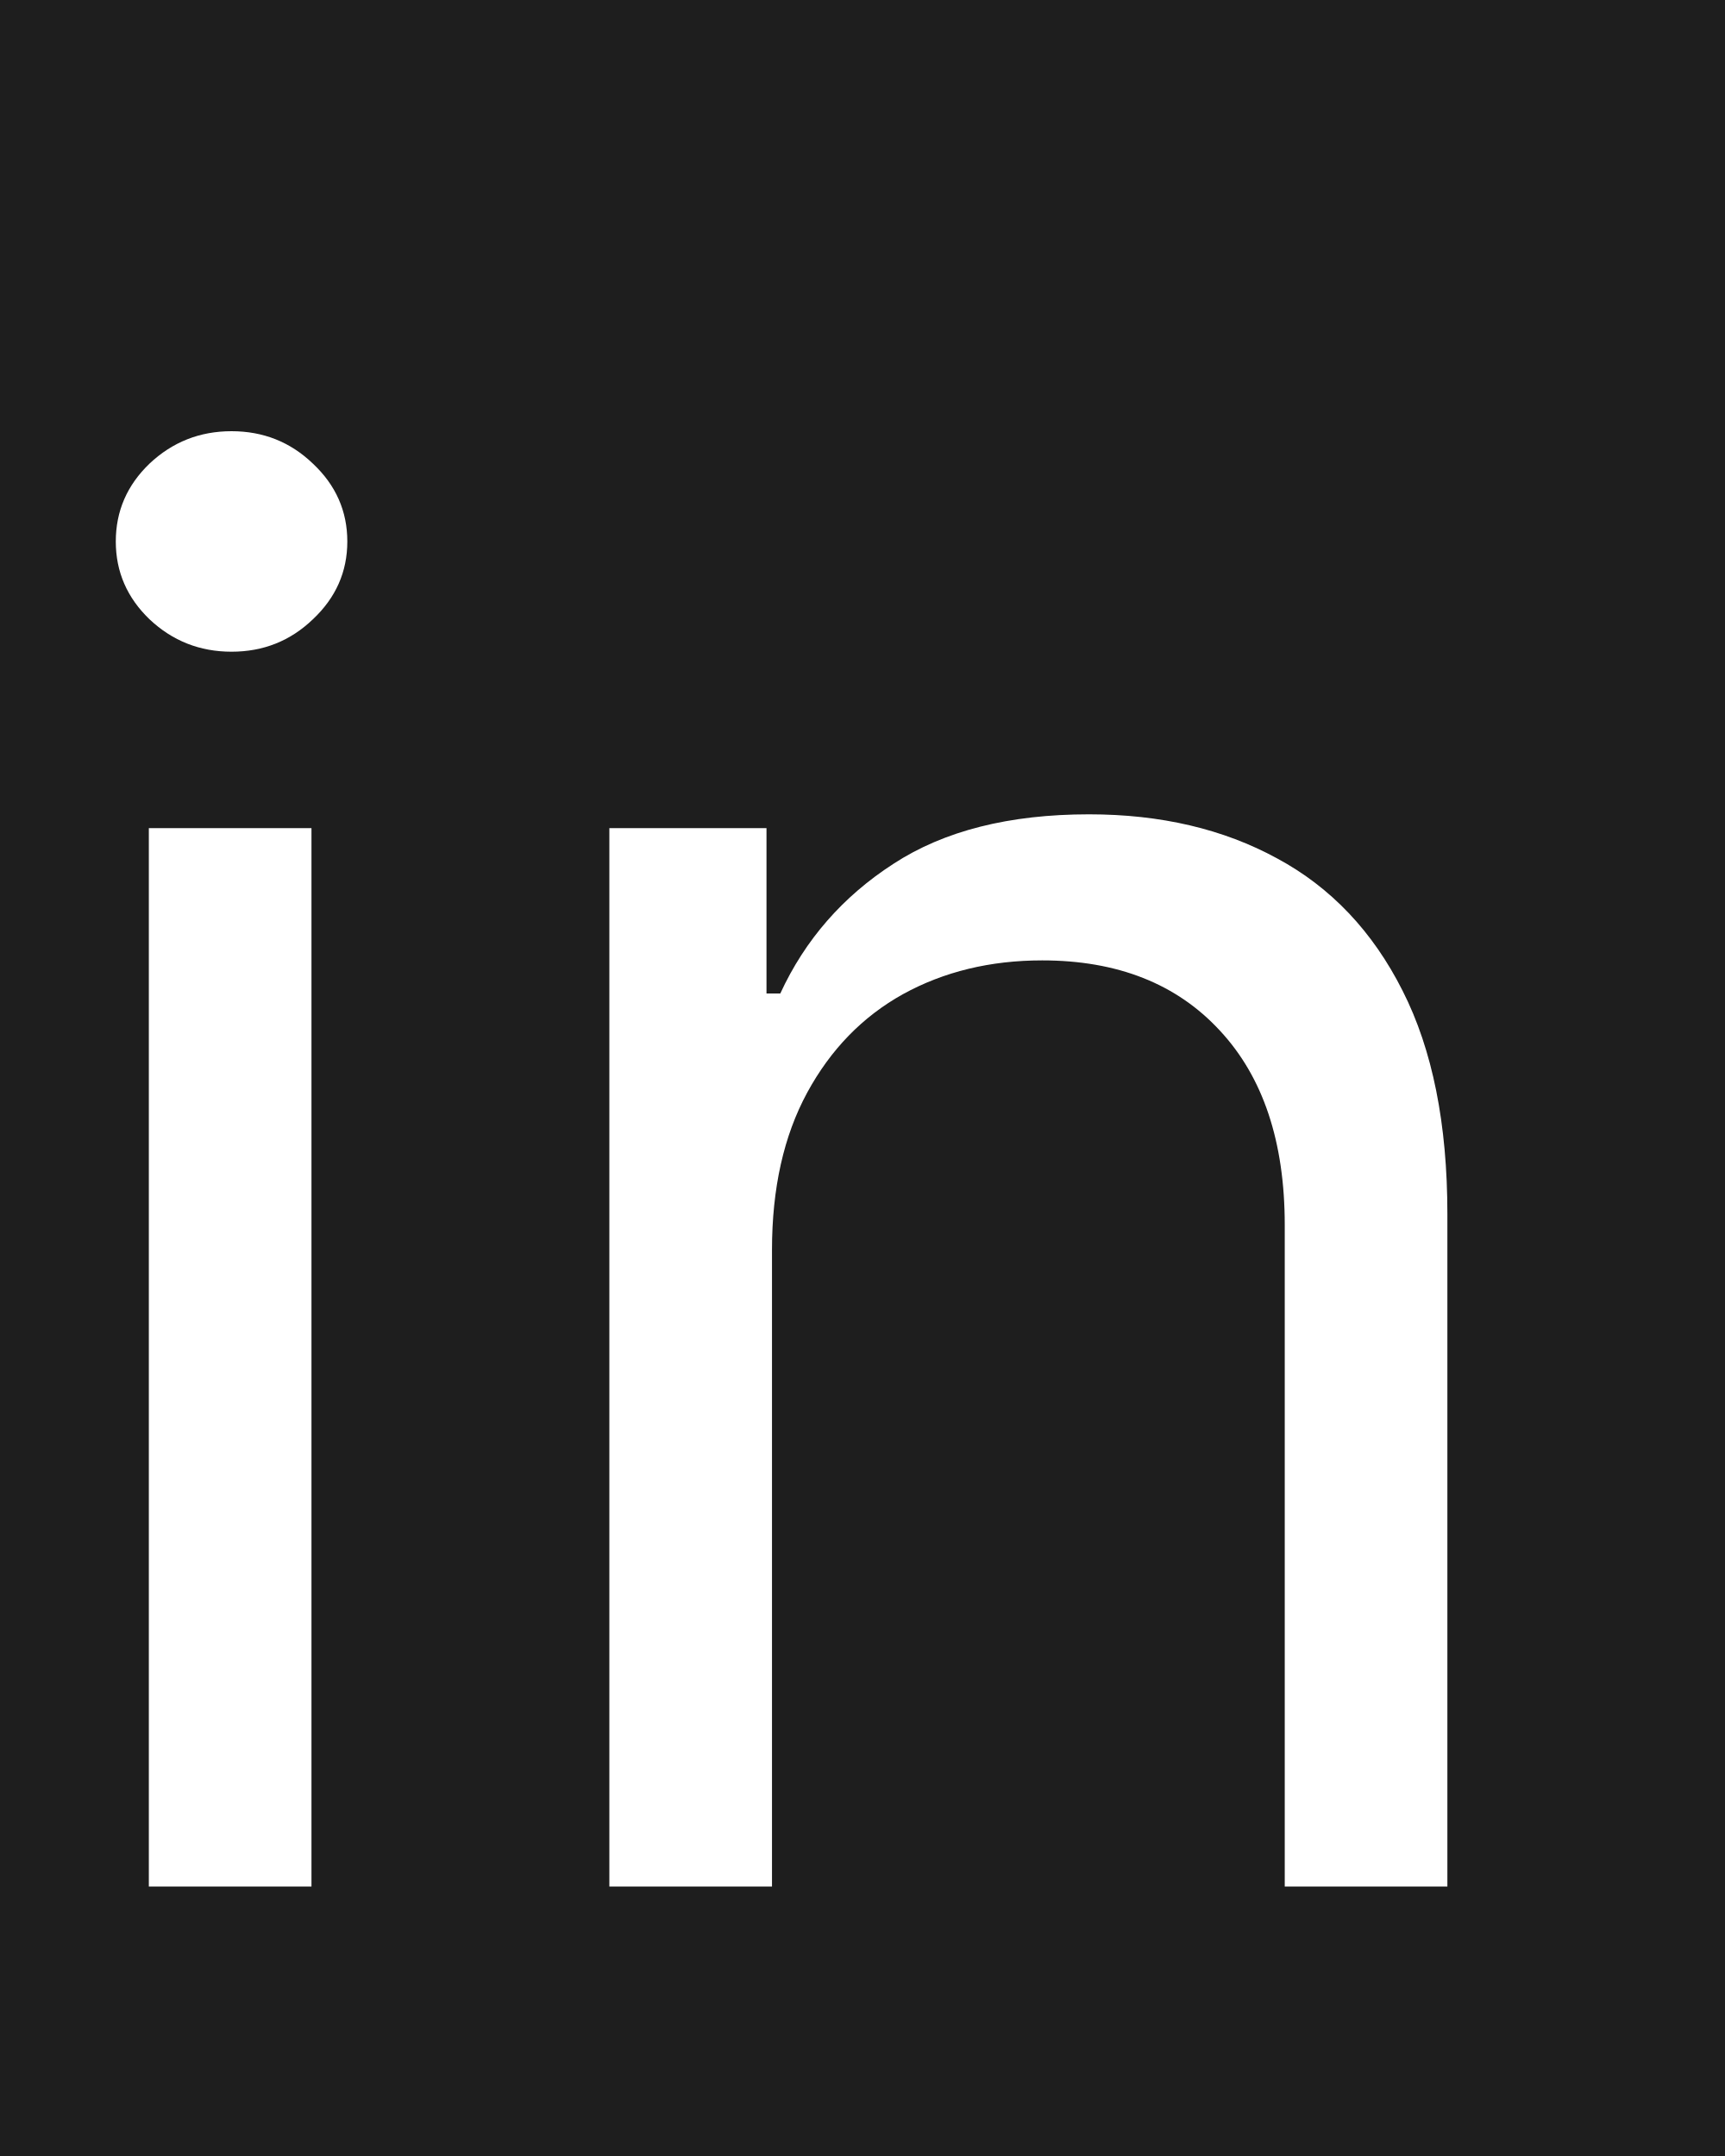
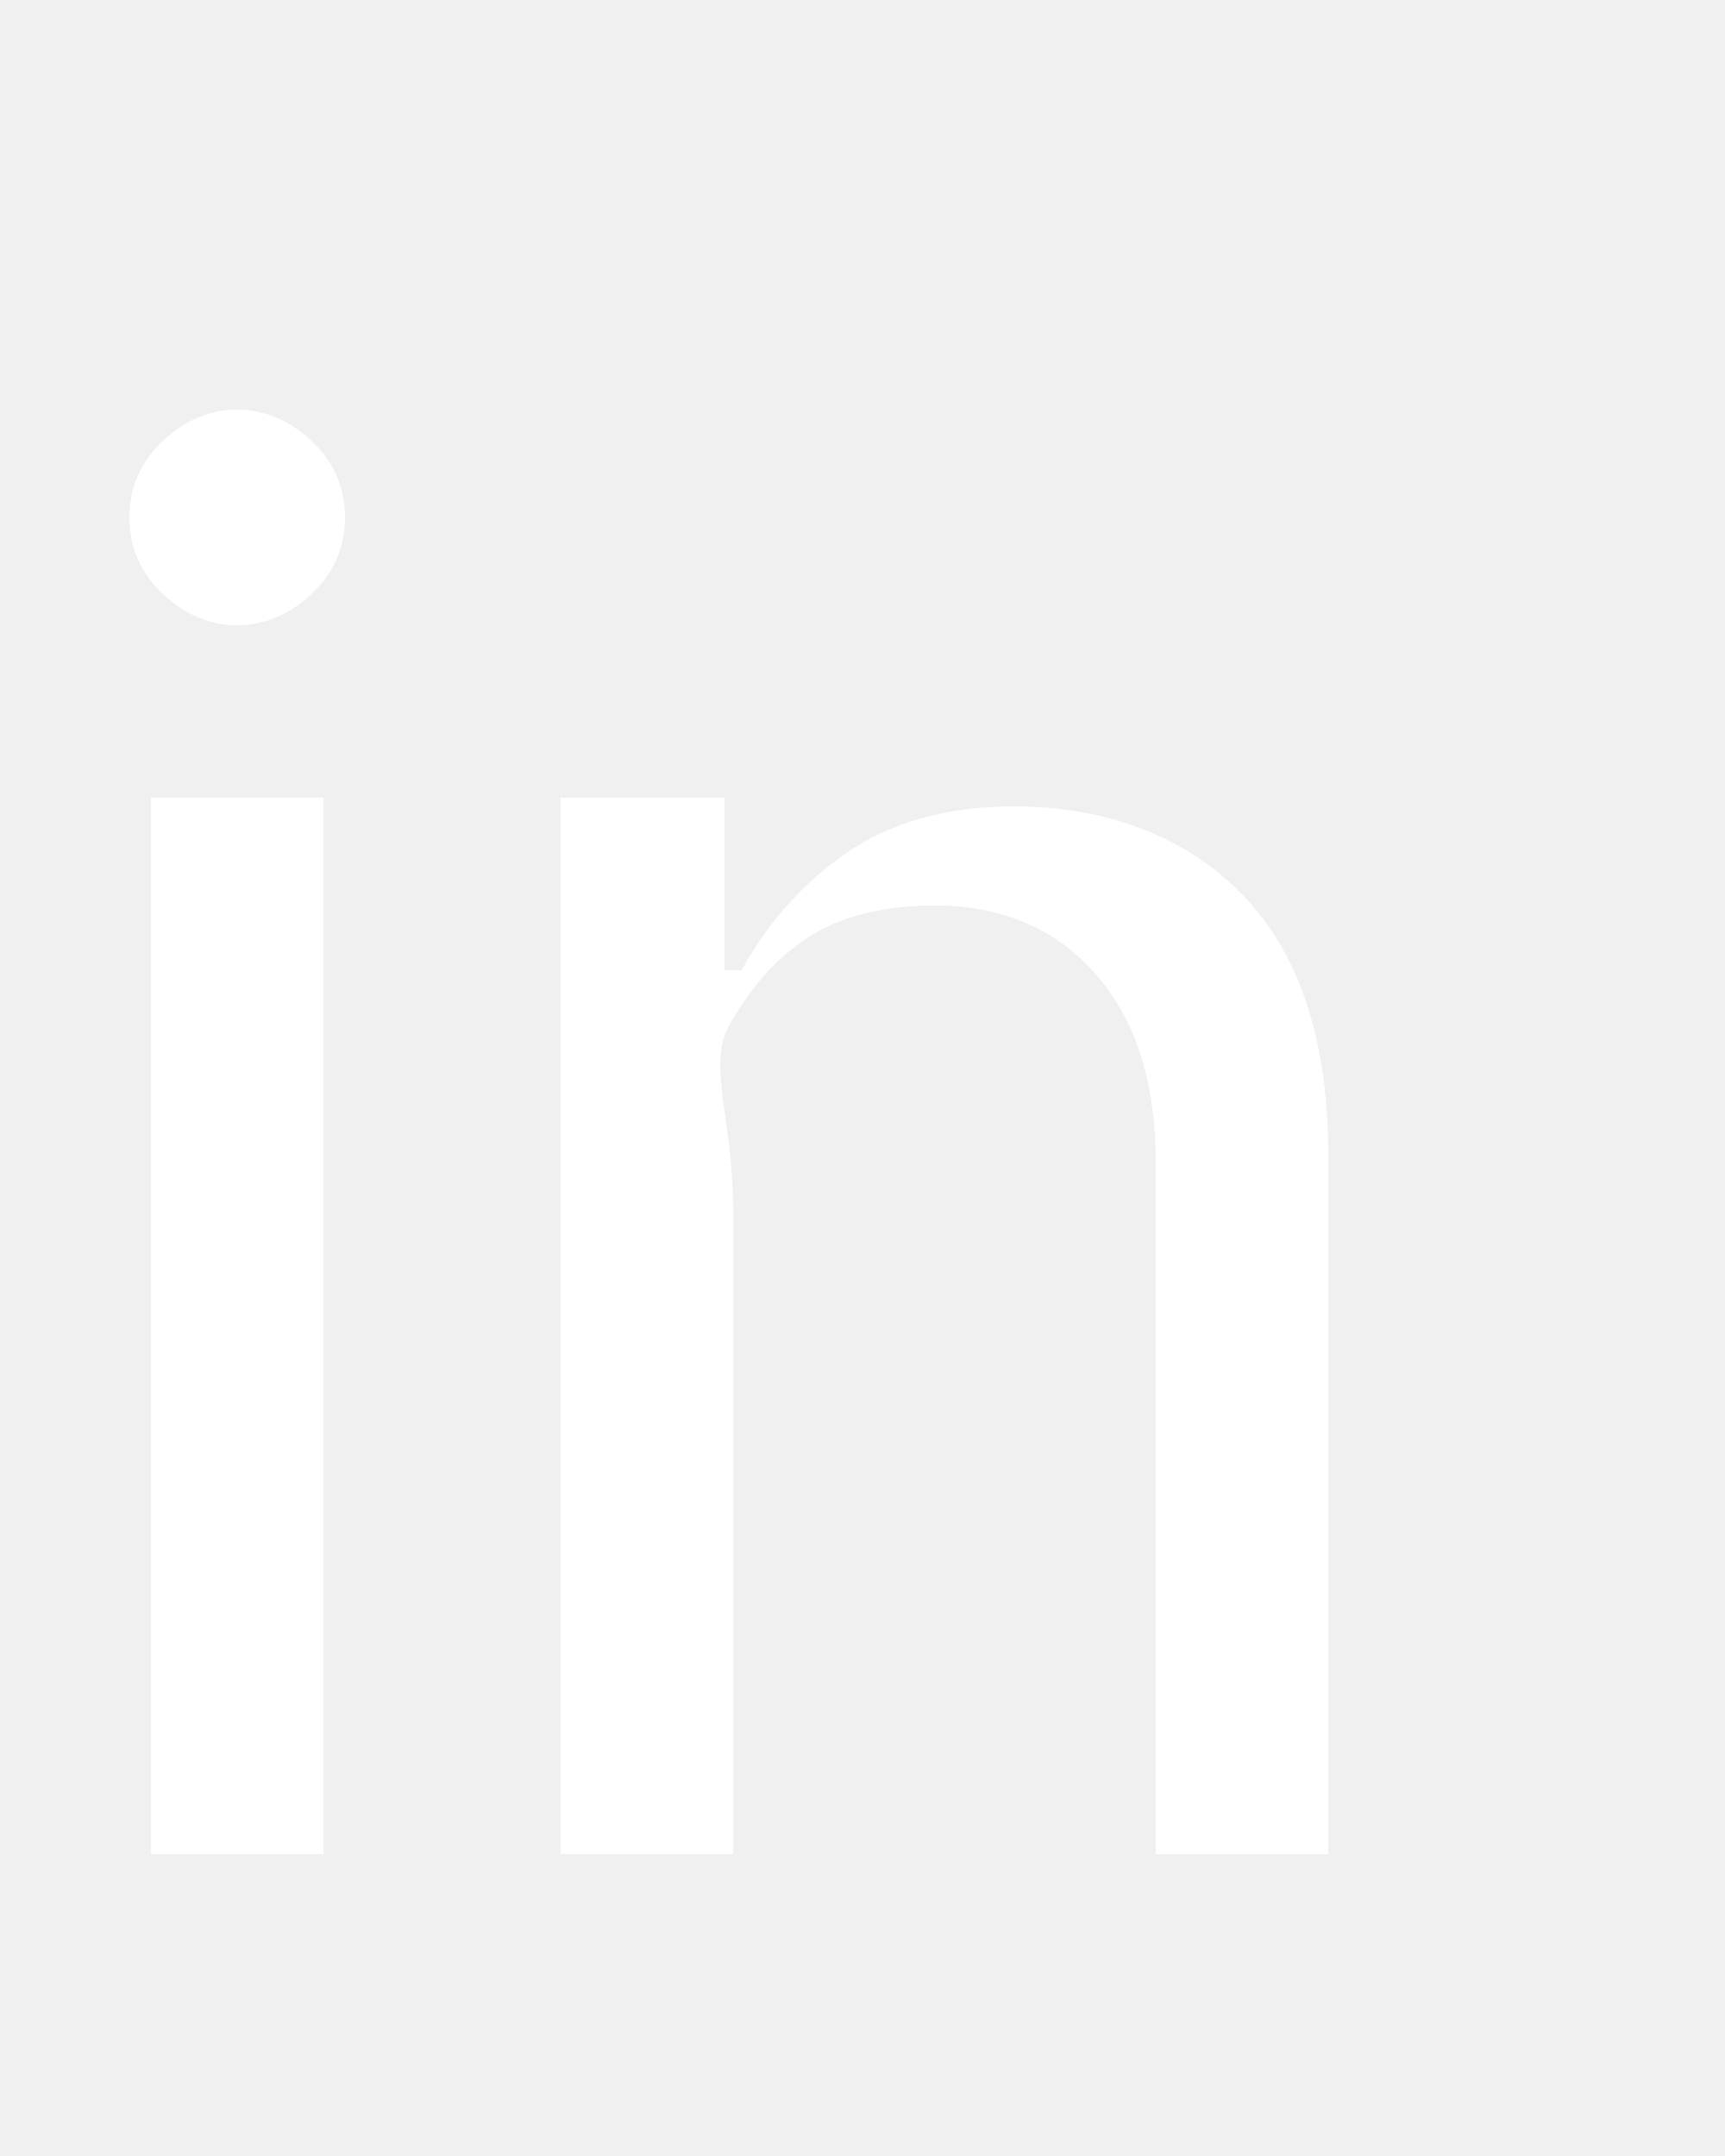
- <svg xmlns="http://www.w3.org/2000/svg" width="32" height="40" viewBox="0 0 32 40" fill="none">
-   <rect width="32" height="40" fill="#1E1E1E" />
-   <path d="M2.761 35V15.364H5.778V35H2.761ZM4.295 12.091C3.707 12.091 3.2 11.891 2.774 11.49C2.357 11.089 2.148 10.608 2.148 10.046C2.148 9.483 2.357 9.001 2.774 8.601C3.2 8.2 3.707 8 4.295 8C4.884 8 5.386 8.2 5.804 8.601C6.23 9.001 6.443 9.483 6.443 10.046C6.443 10.608 6.23 11.089 5.804 11.49C5.386 11.891 4.884 12.091 4.295 12.091ZM14.321 23.188V35H11.304V15.364H14.219V18.432H14.475C14.935 17.435 15.634 16.634 16.571 16.028C17.509 15.415 18.719 15.108 20.202 15.108C21.532 15.108 22.695 15.381 23.692 15.926C24.689 16.463 25.465 17.281 26.019 18.381C26.573 19.472 26.85 20.852 26.85 22.523V35H23.833V22.727C23.833 21.185 23.432 19.983 22.631 19.122C21.83 18.253 20.73 17.818 19.333 17.818C18.37 17.818 17.509 18.027 16.75 18.445C16 18.862 15.408 19.472 14.973 20.273C14.539 21.074 14.321 22.046 14.321 23.188Z" fill="white" />
+ <svg xmlns="http://www.w3.org/2000/svg" width="40" height="50" viewBox="0 0 40 50" fill="none">
+   <rect width="40" height="50" fill="none" />
+   <path d="M3.5 43V18.5H7.5V43H3.5ZM5.5 14.5C4.8 14.5 4.2 14.2 3.7 13.7C3.2 13.2 3 12.6 3 12C3 11.4 3.2 10.8 3.7 10.3C4.2 9.8 4.8 9.5 5.5 9.5C6.2 9.5 6.8 9.8 7.3 10.3C7.8 10.8 8 11.4 8 12C8 12.6 7.8 13.2 7.3 13.7C6.8 14.2 6.2 14.5 5.5 14.5ZM17 28V43H13V18.5H16.8V22.5H17.2C17.8 21.4 18.6 20.5 19.6 19.8C20.6 19.1 21.9 18.7 23.5 18.7C24.9 18.7 26.2 19 27.3 19.6C28.4 20.2 29.3 21.1 29.9 22.3C30.5 23.5 30.8 25 30.8 26.8V43H26.8V27C26.8 25.2 26.4 23.8 25.5 22.7C24.6 21.6 23.3 21 21.7 21C20.6 21 19.6 21.2 18.8 21.7C18 22.2 17.4 22.9 16.9 23.8C16.4 24.7 17 26 17 28Z" fill="white" />
</svg>
